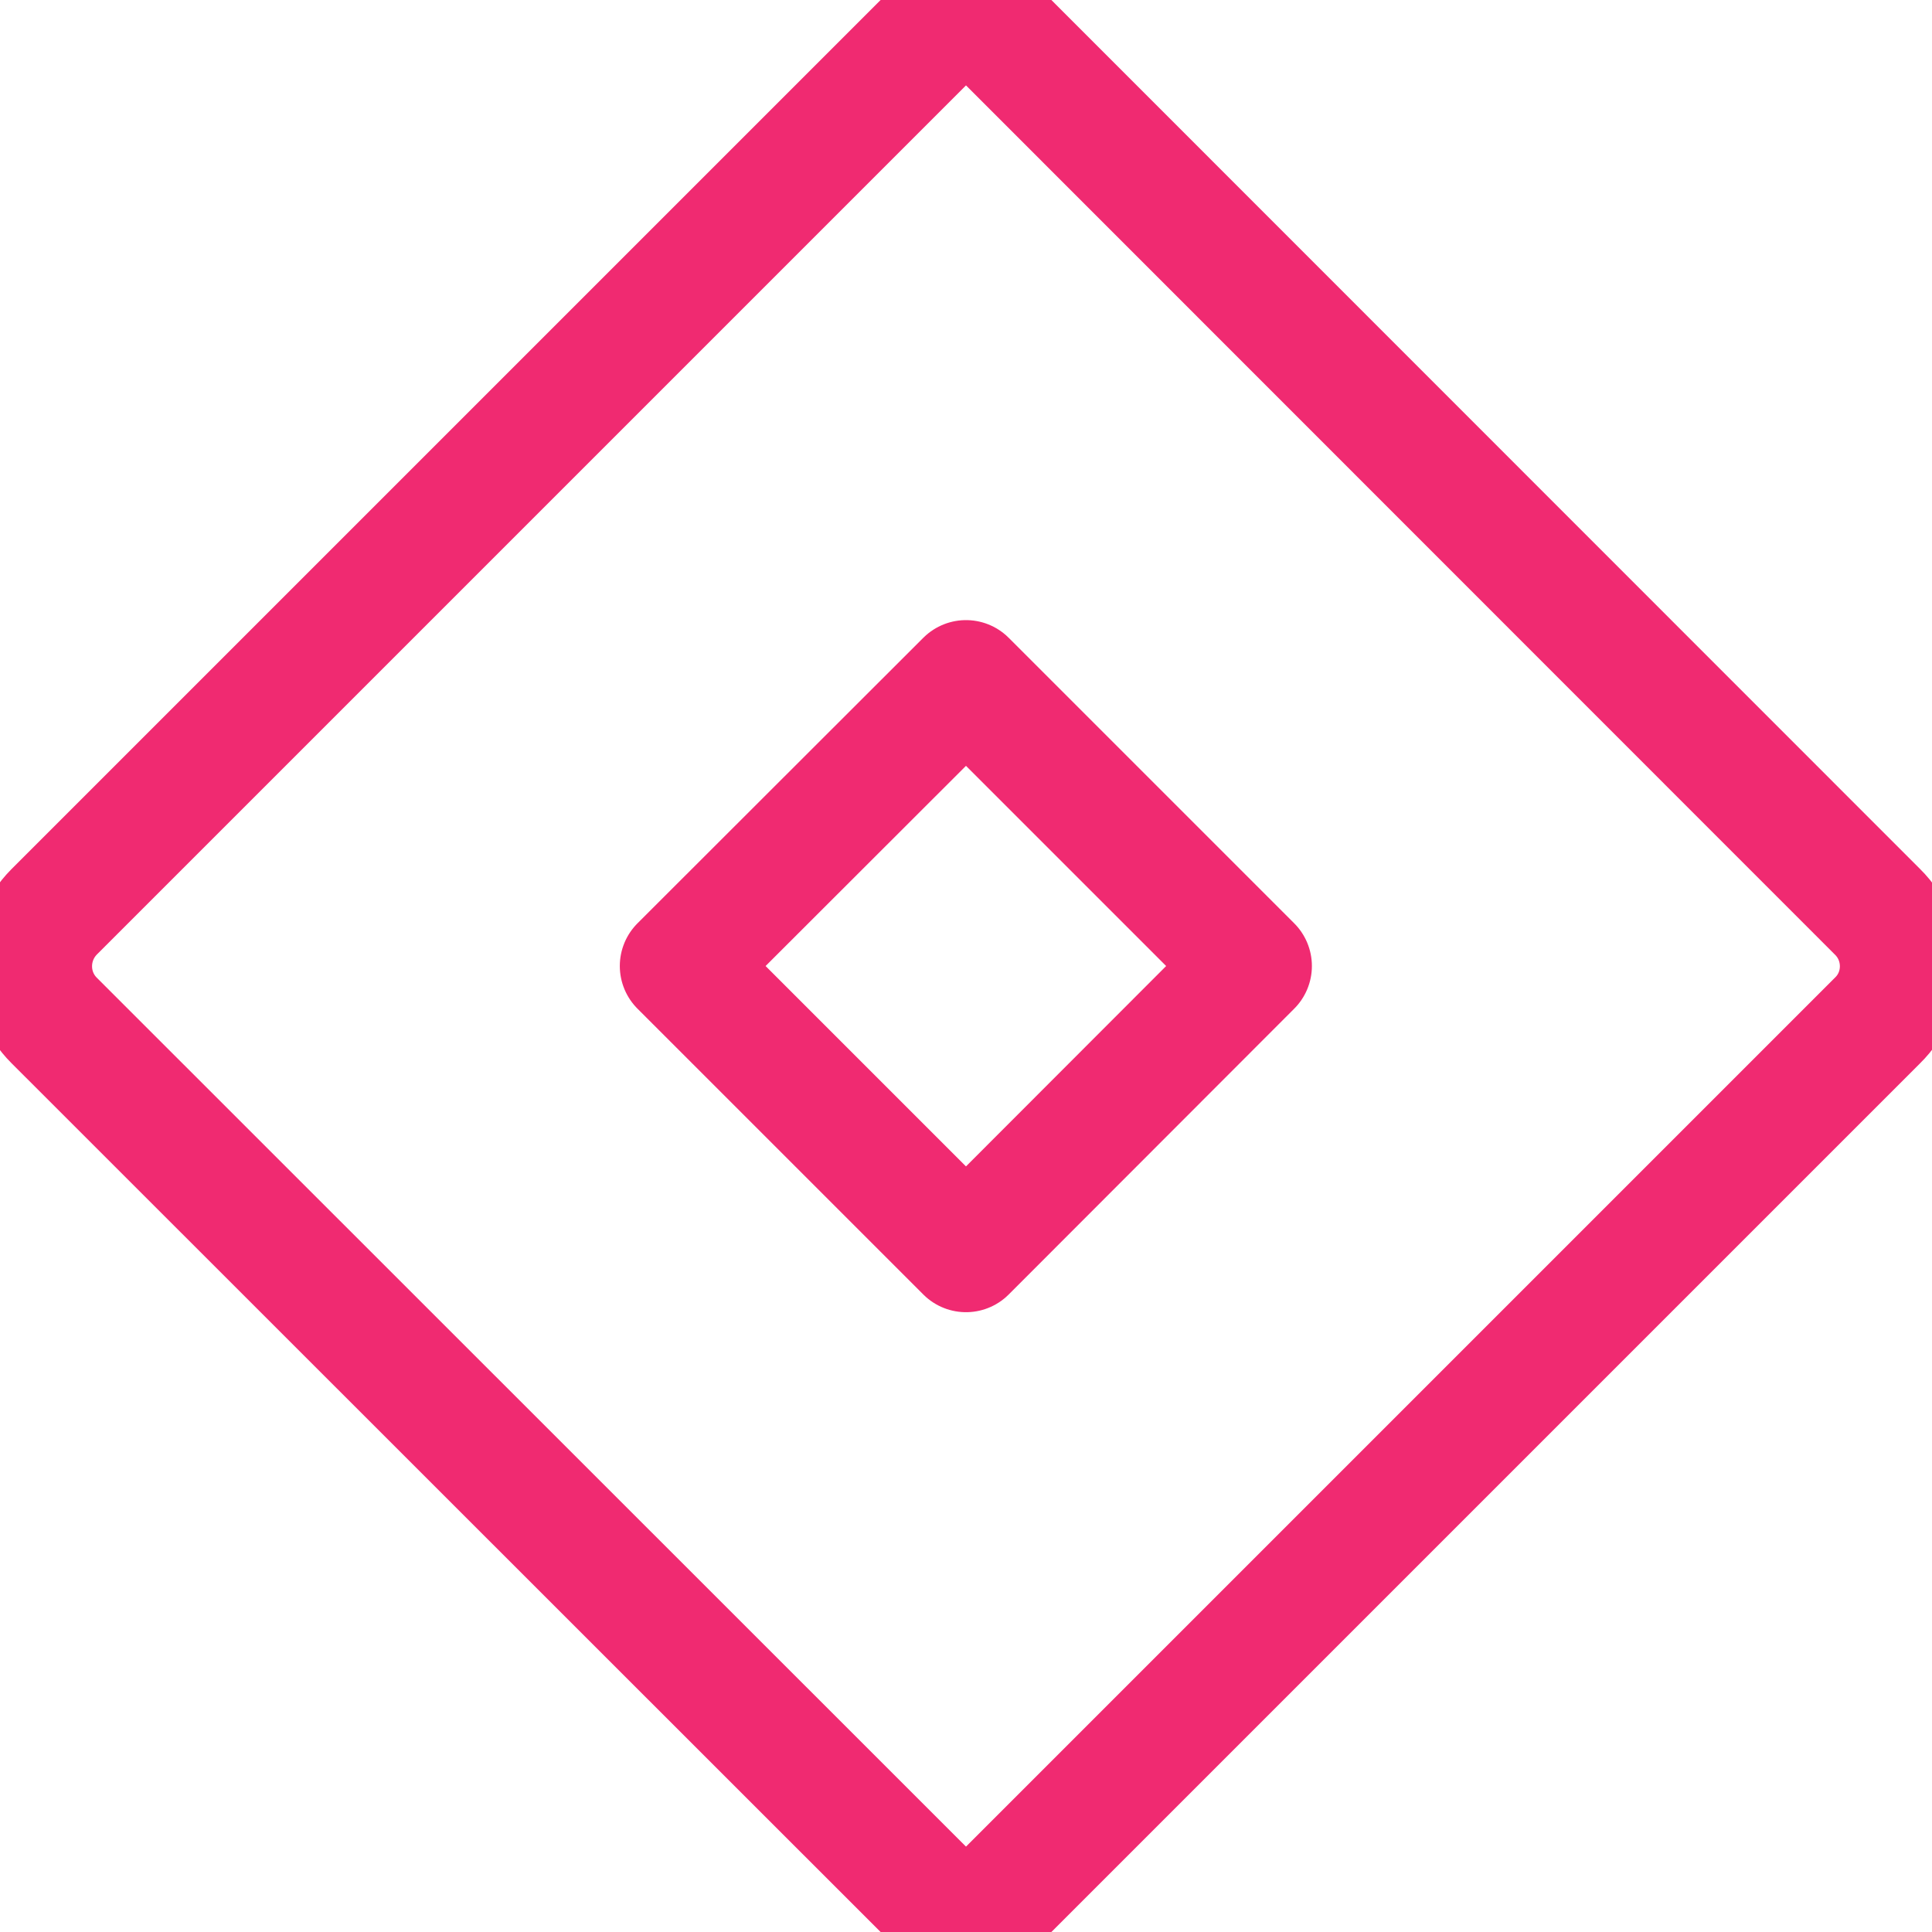
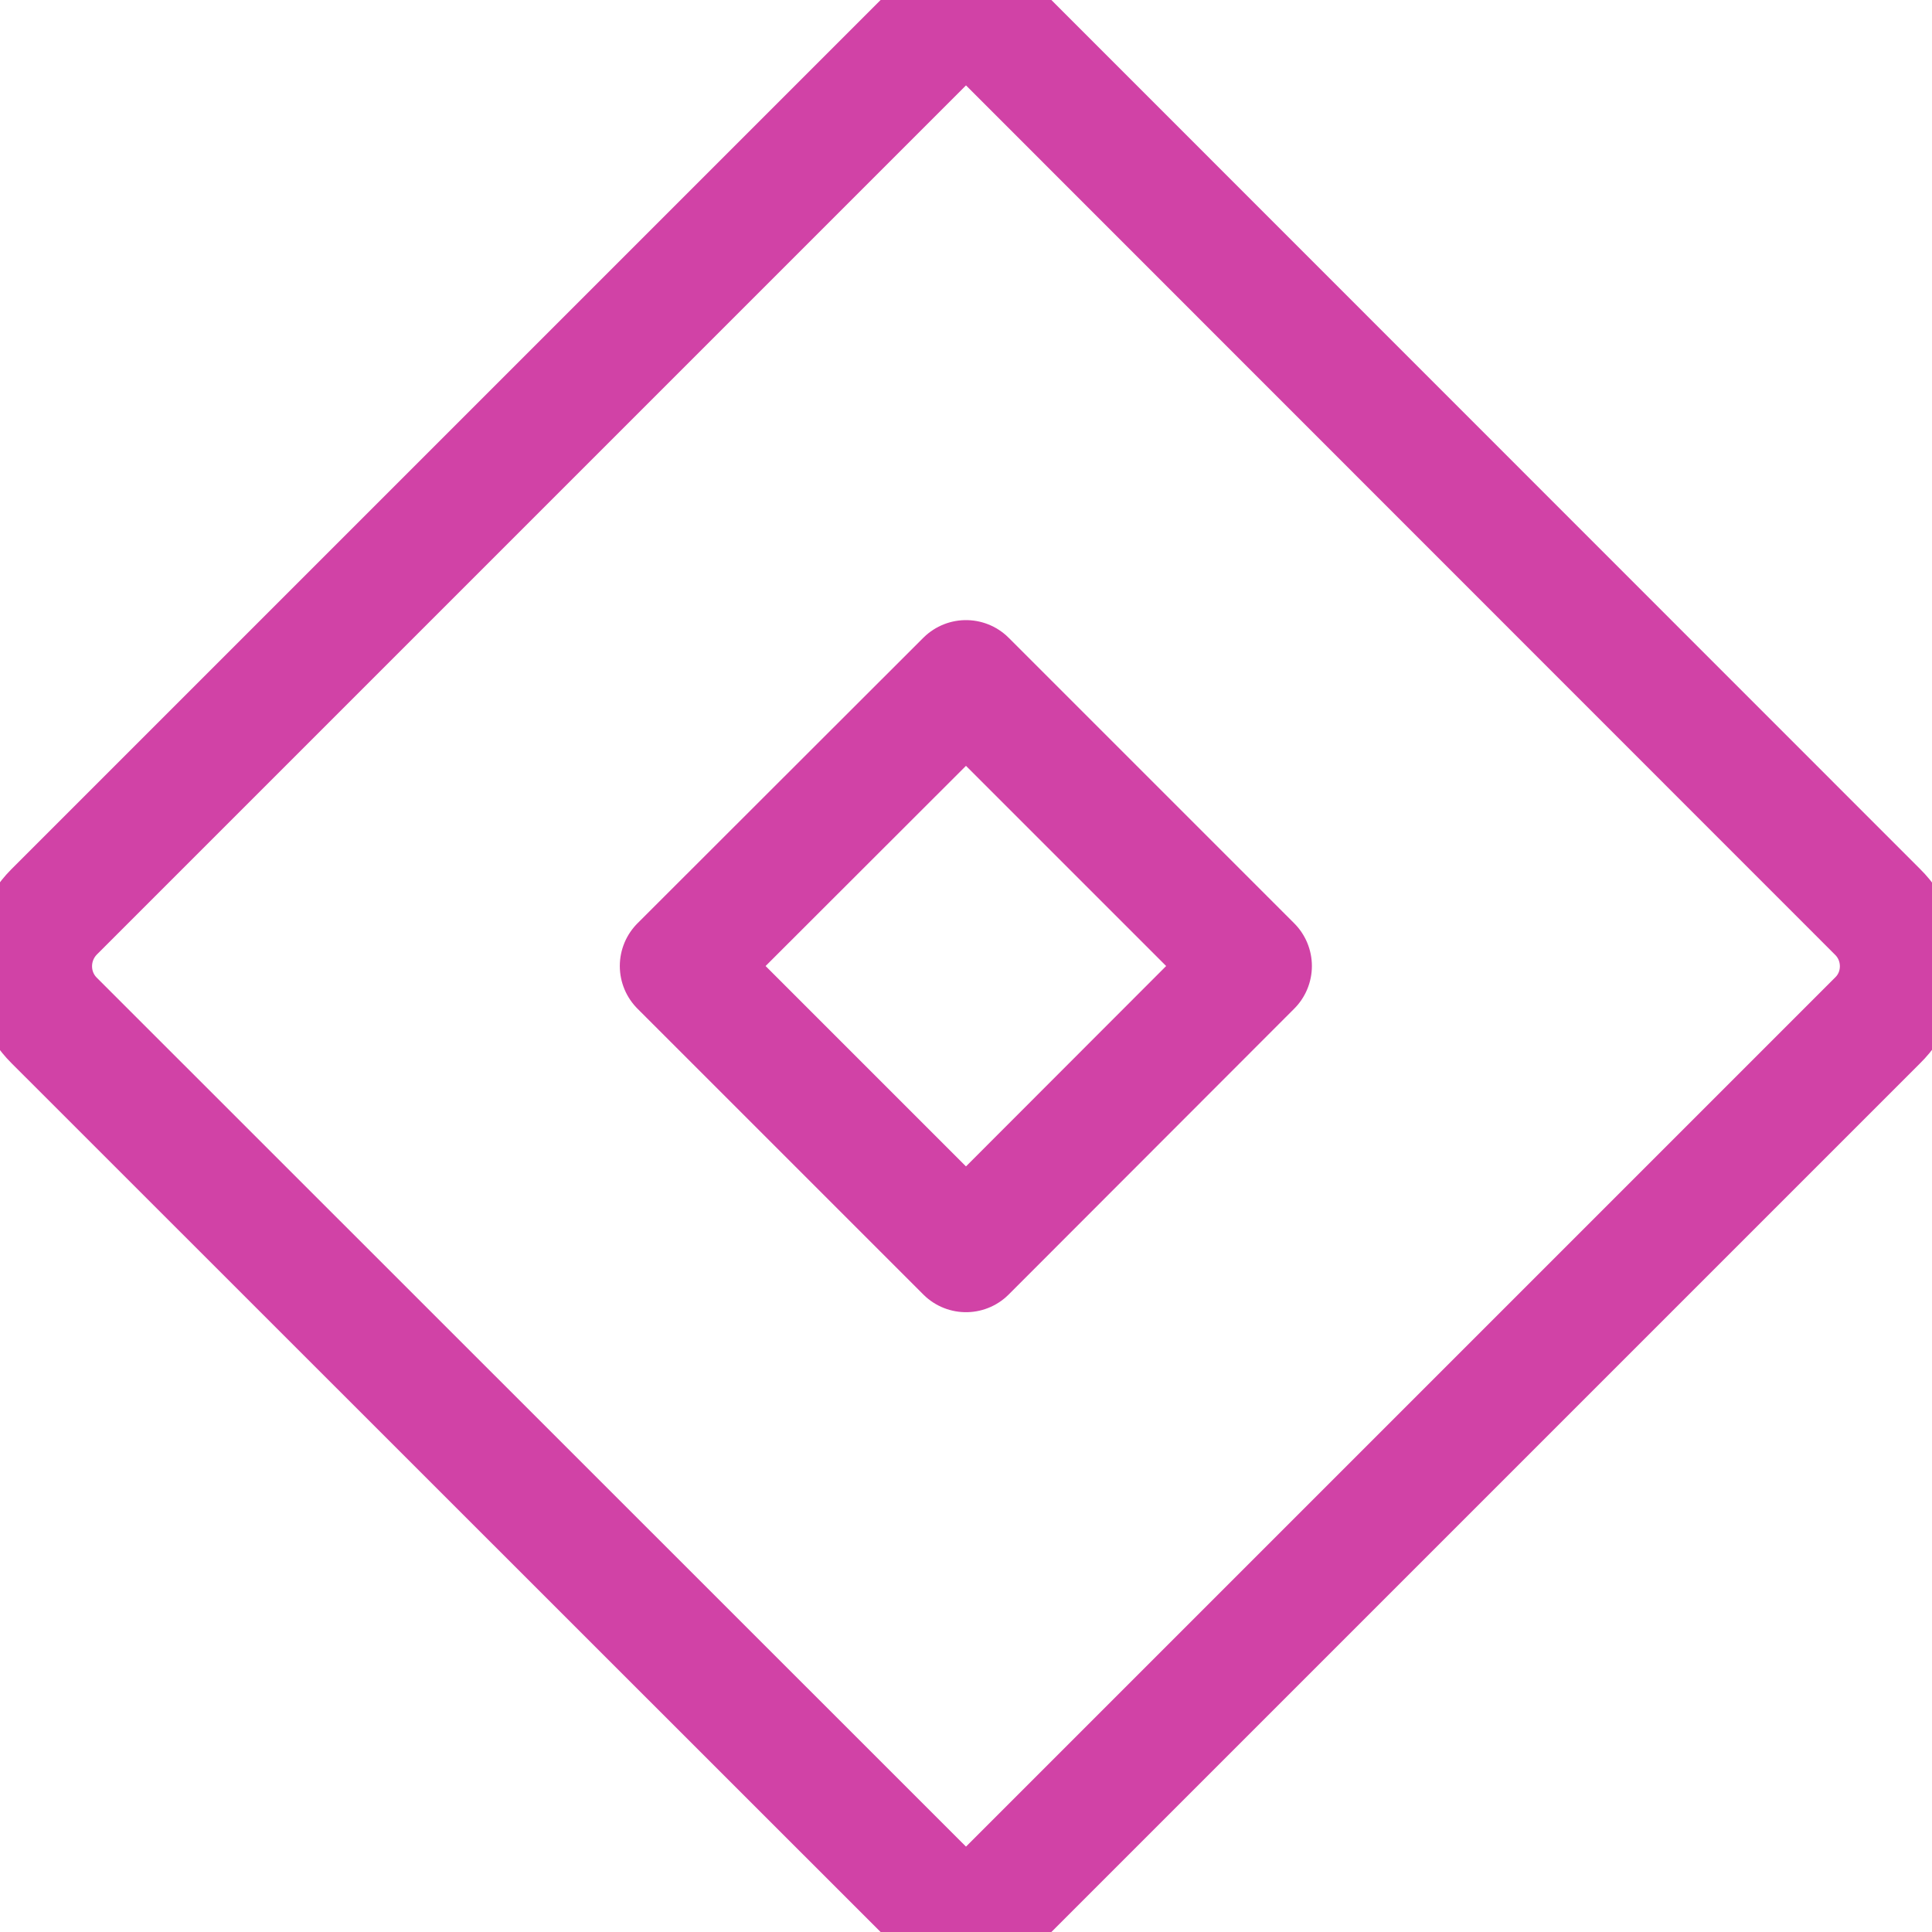
<svg xmlns="http://www.w3.org/2000/svg" fill="none" viewBox="0 0 32 32">
-   <path stroke="#f02a71" stroke-linecap="round" stroke-linejoin="round" stroke-width="2" d="M31.099 15.104l-15.099-15.104-15.104 15.104c-0.495 0.5-0.495 1.302 0 1.797l15.104 15.099 15.099-15.099c0.5-0.49 0.5-1.302 0-1.797zM16 20.734l-4.734-4.734 4.734-4.729 4.729 4.729z" />
+   <path stroke="#d142a6" stroke-linecap="round" stroke-linejoin="round" stroke-width="2" d="M31.099 15.104l-15.099-15.104-15.104 15.104c-0.495 0.5-0.495 1.302 0 1.797l15.104 15.099 15.099-15.099c0.5-0.49 0.5-1.302 0-1.797zM16 20.734l-4.734-4.734 4.734-4.729 4.729 4.729z" />
</svg>
